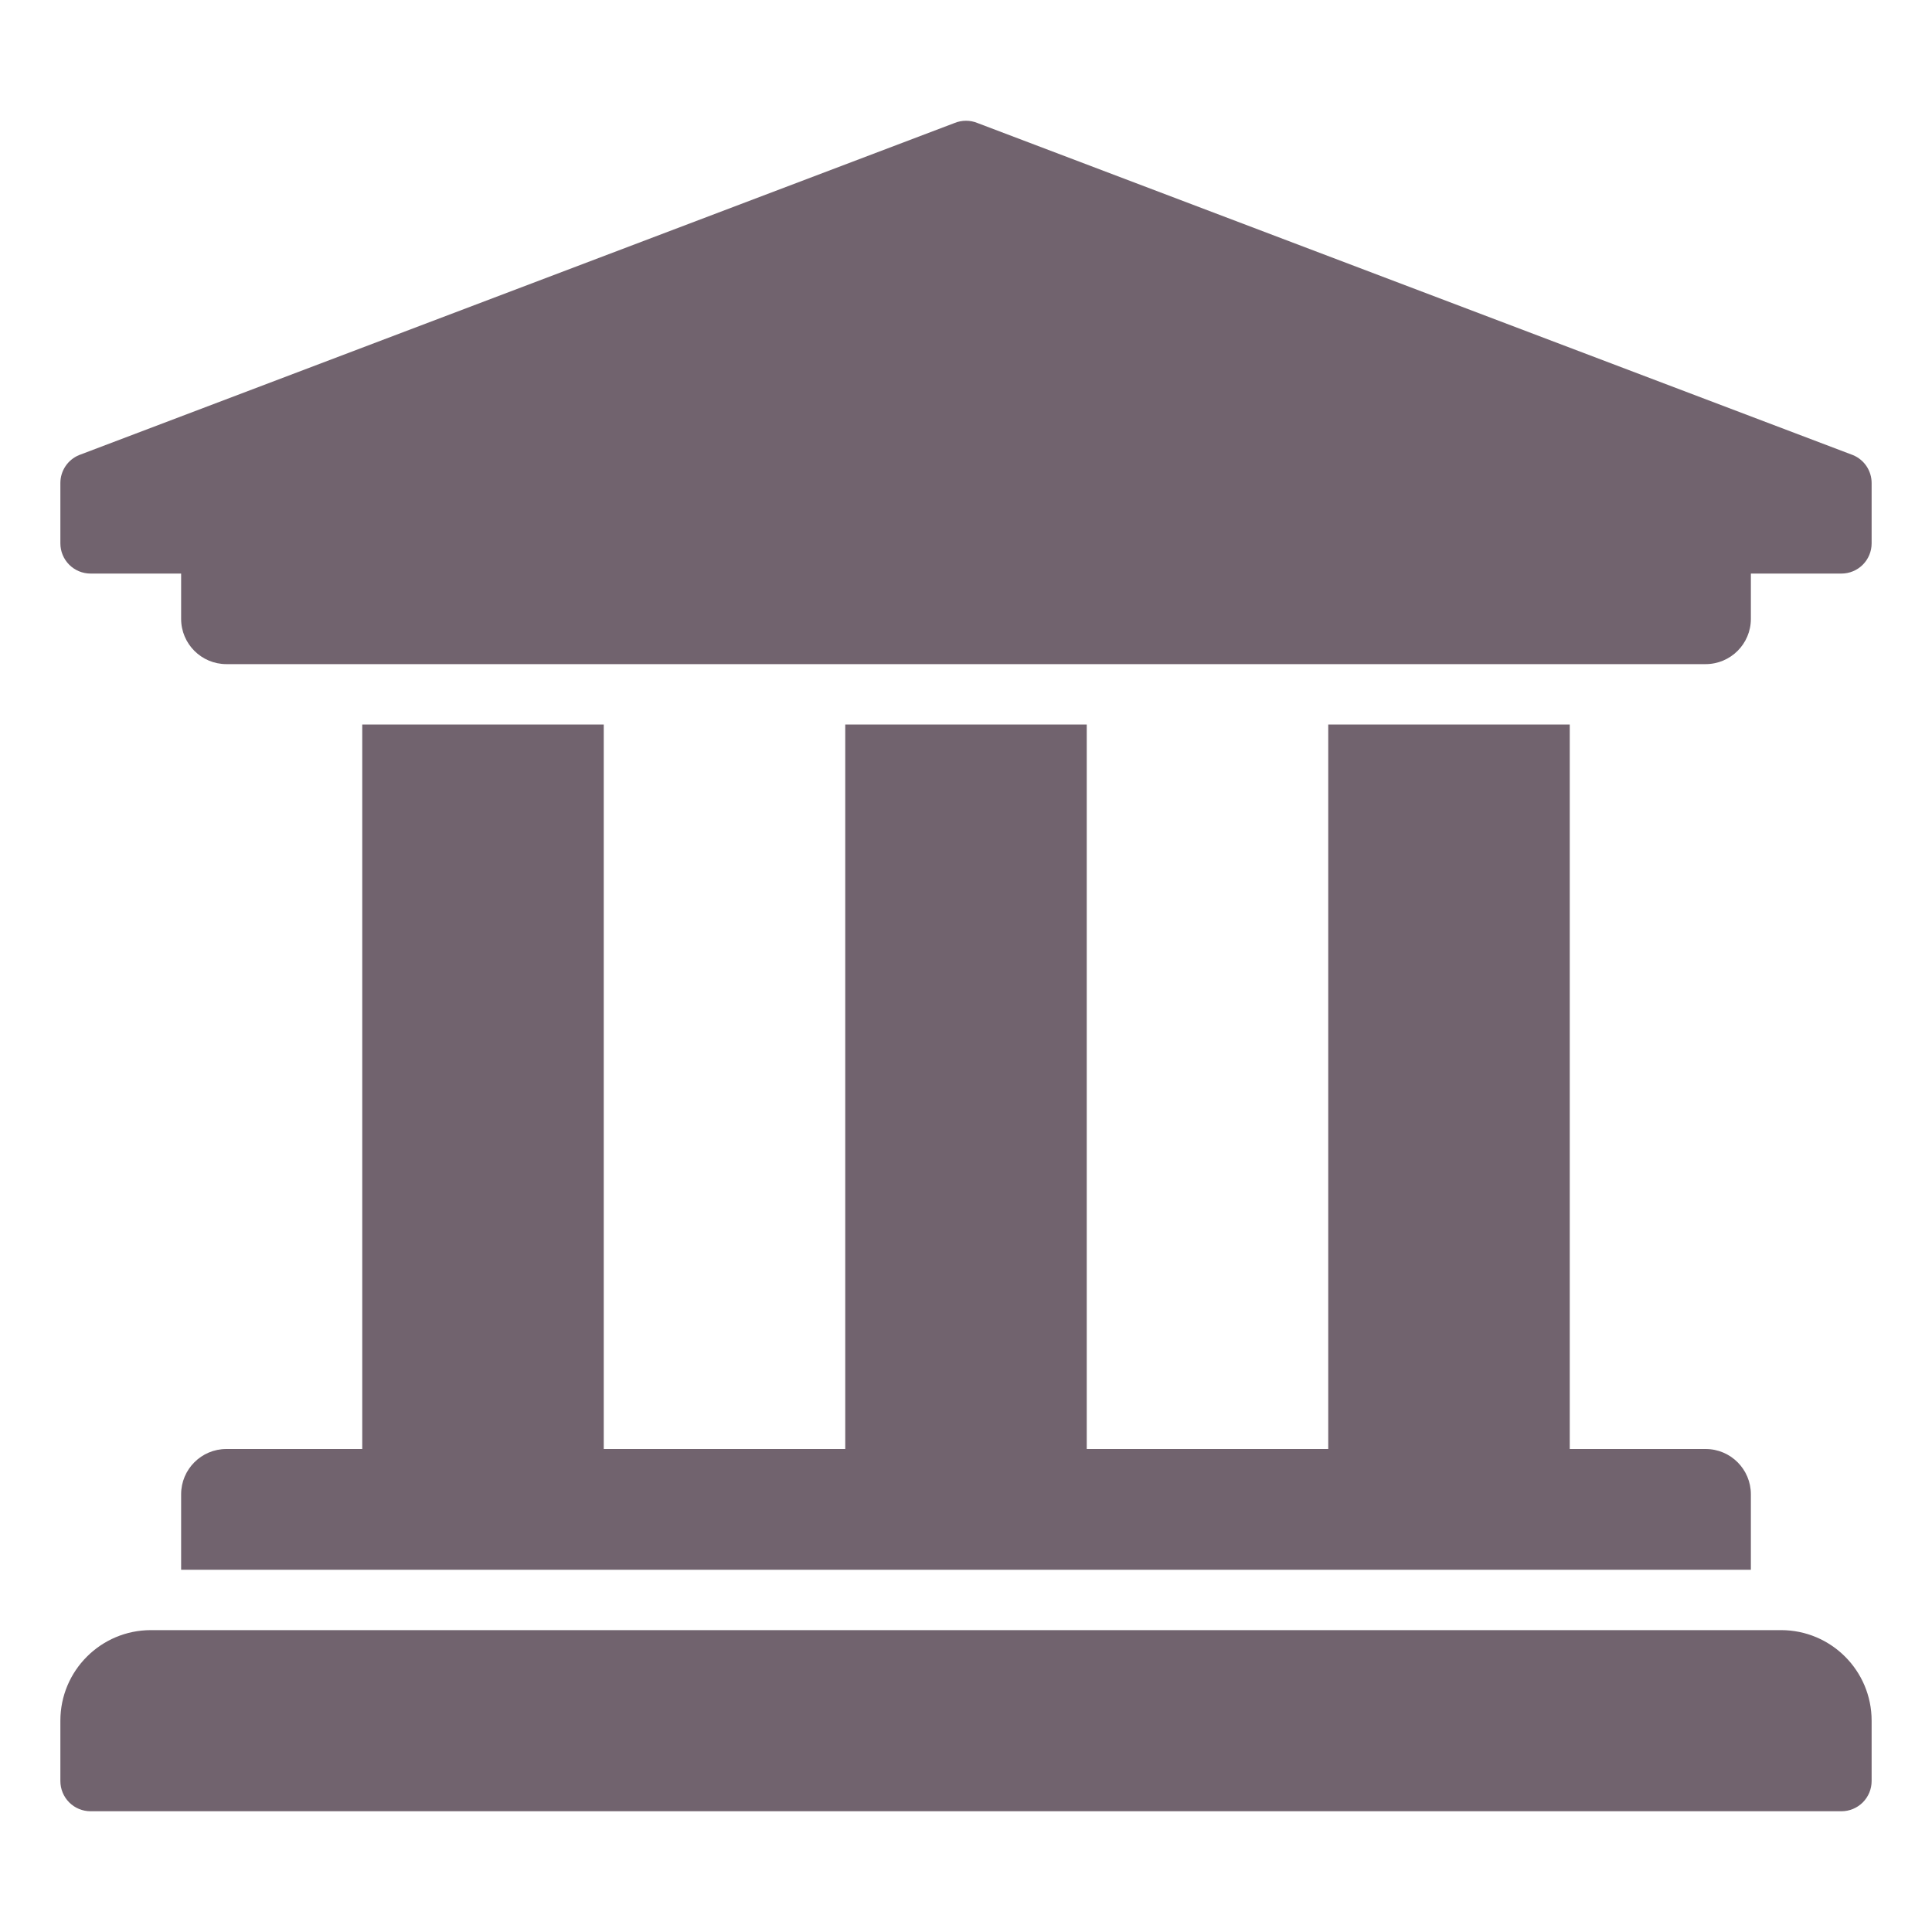
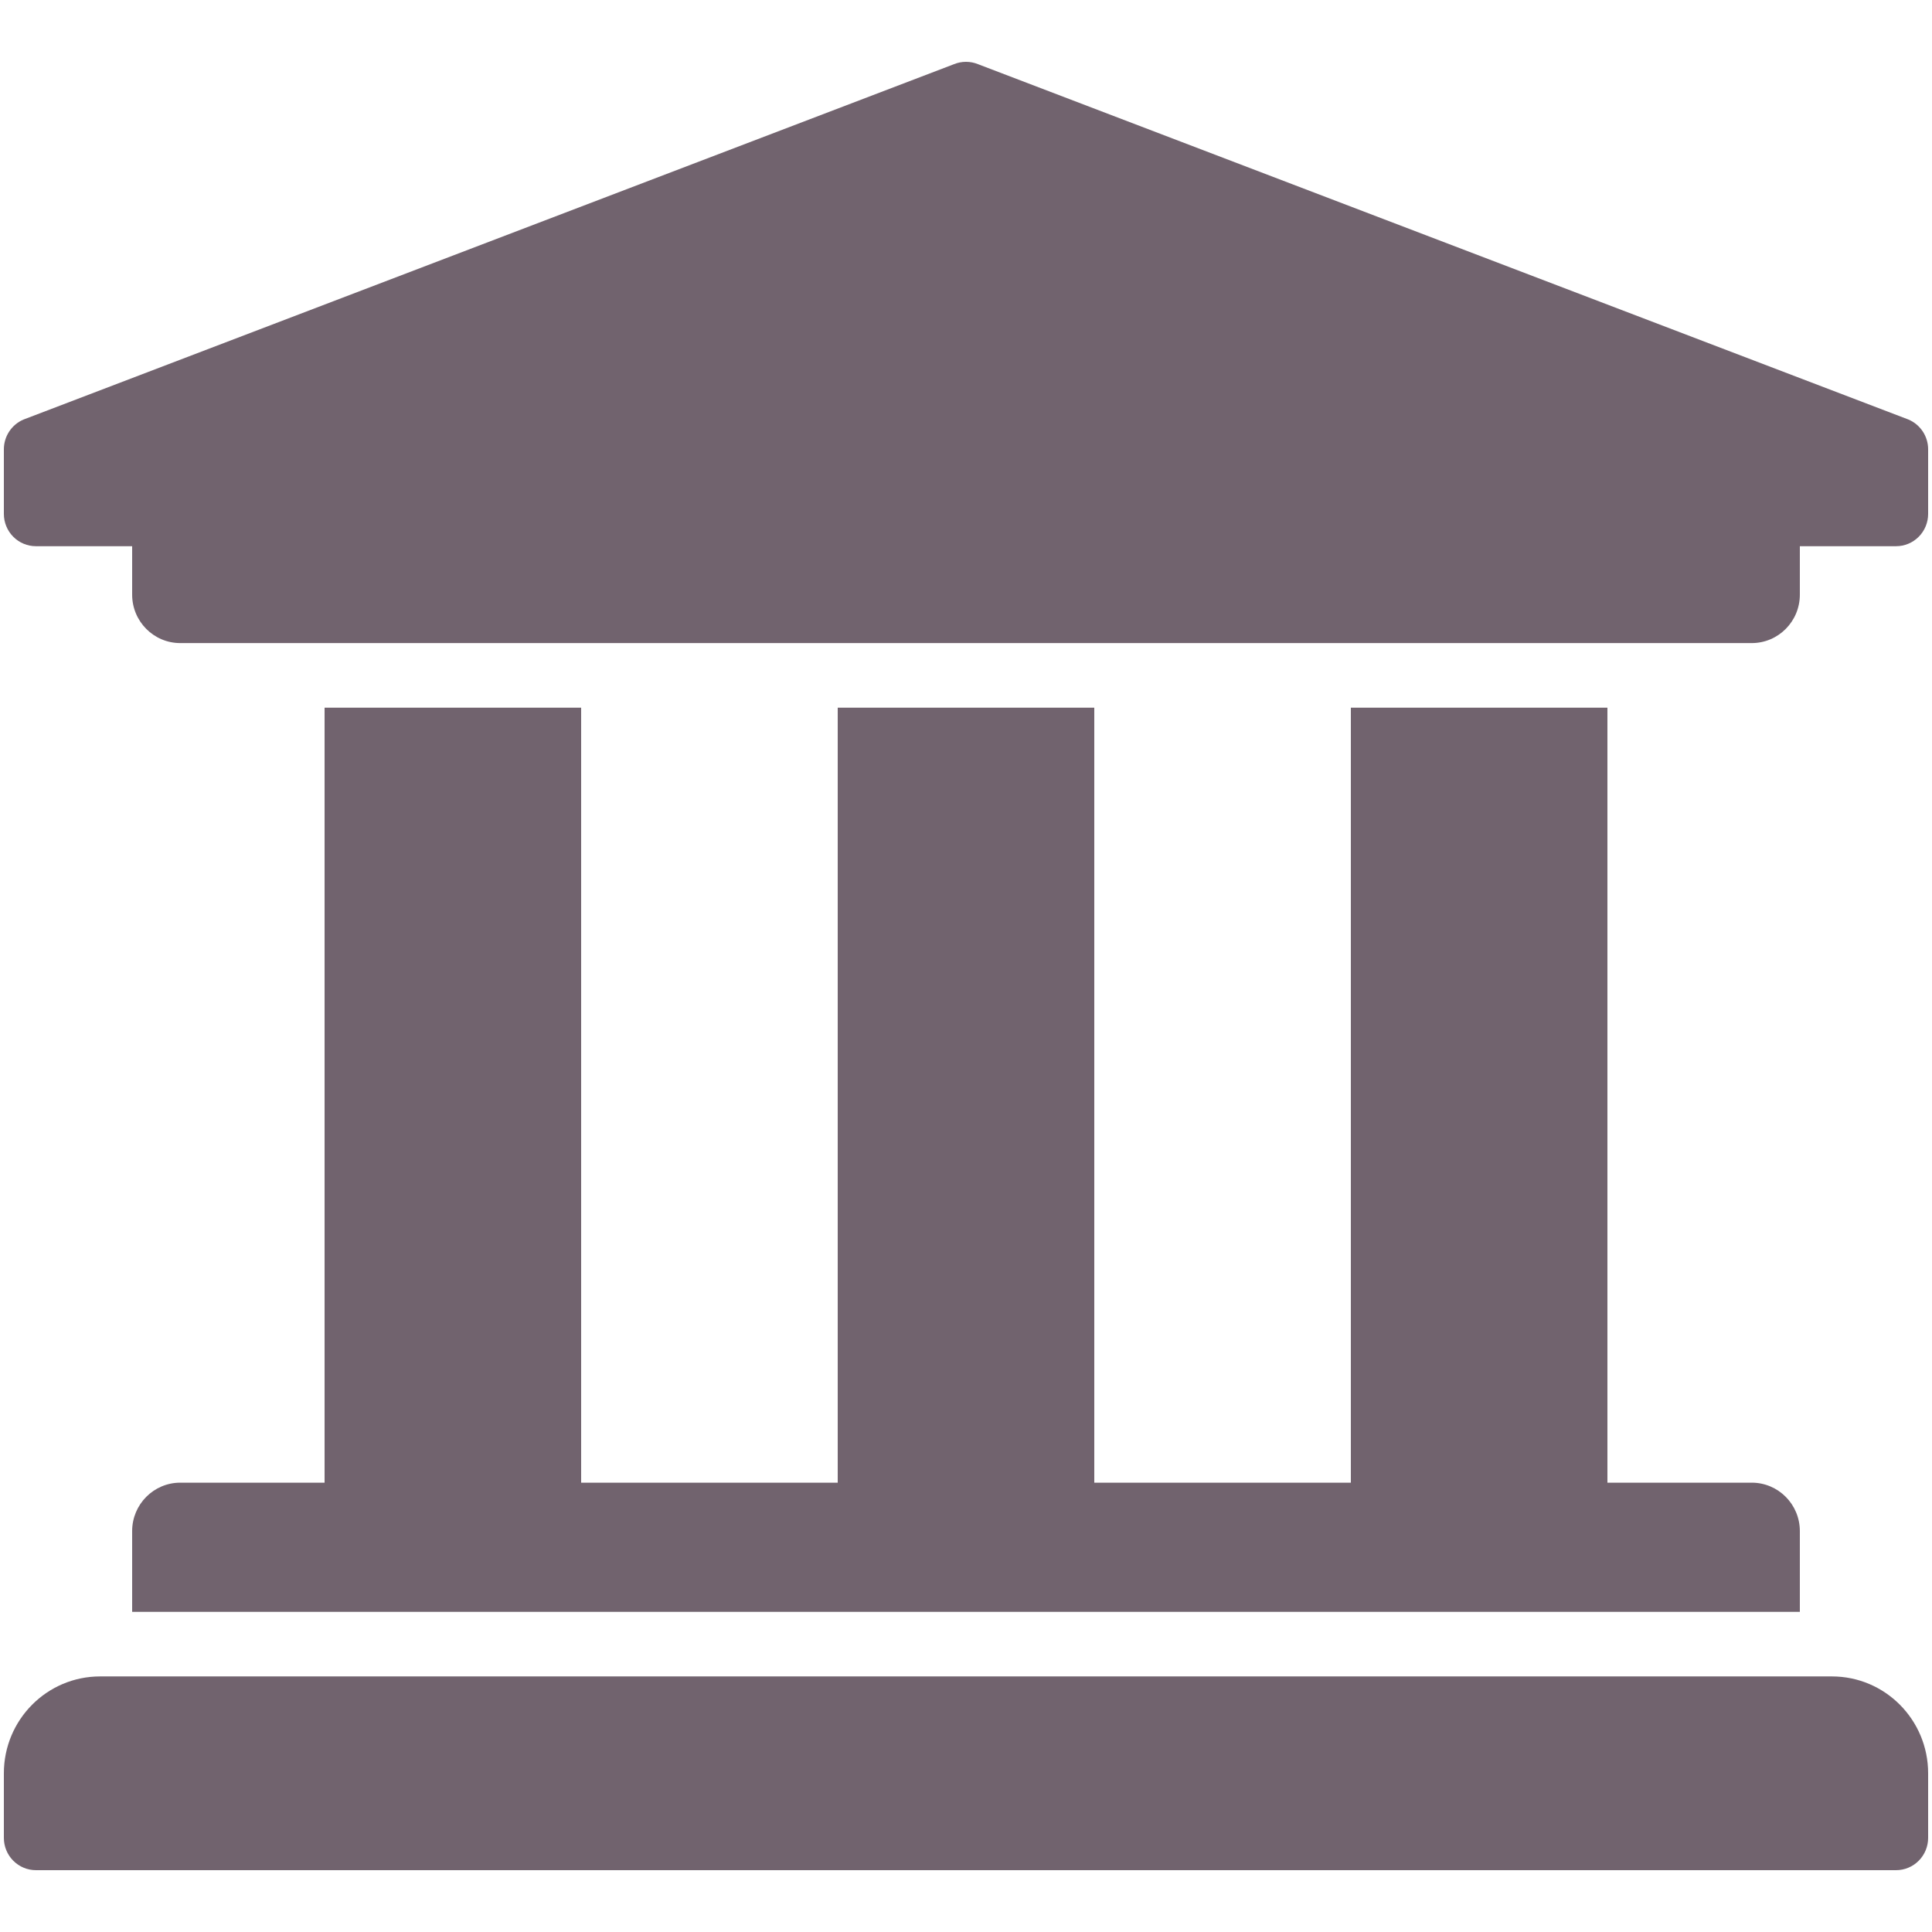
- <svg xmlns="http://www.w3.org/2000/svg" width="636" height="636" viewBox="0 0 636 636" fill="none">
-   <path d="M616.125 159V178.875C616.125 181.511 615.078 184.038 613.214 185.902C611.351 187.766 608.823 188.813 606.188 188.813H576.375V203.719C576.375 211.951 569.701 218.625 561.469 218.625H74.531C66.299 218.625 59.625 211.951 59.625 203.719V188.813H29.812C27.177 188.813 24.649 187.766 22.786 185.902C20.922 184.038 19.875 181.511 19.875 178.875V159C19.875 157.034 20.458 155.112 21.551 153.478C22.643 151.843 24.196 150.57 26.013 149.818L314.2 40.505C316.633 39.498 319.367 39.498 321.8 40.505L609.987 149.818C611.804 150.57 613.357 151.843 614.449 153.478C615.542 155.112 616.125 157.034 616.125 159ZM586.312 536.625H49.688C33.222 536.625 19.875 549.972 19.875 566.438V586.313C19.875 588.948 20.922 591.476 22.786 593.339C24.649 595.203 27.177 596.25 29.812 596.25H606.188C608.823 596.25 611.351 595.203 613.214 593.339C615.078 591.476 616.125 588.948 616.125 586.313V566.438C616.125 549.972 602.778 536.625 586.312 536.625ZM119.25 238.5V477H74.531C66.299 477 59.625 483.674 59.625 491.906V516.75H576.375V491.906C576.375 483.674 569.701 477 561.469 477H516.75V238.5H437.25V477H357.75V238.5H278.25V477H198.75V238.5H119.25Z" fill="#71636E" />
+ <svg xmlns="http://www.w3.org/2000/svg" width="500" height="500" viewBox="0 0 500 500" fill="none">
+   <path d="M499 116.286V133C499 135.217 498.126 137.342 496.569 138.91C495.012 140.477 492.901 141.357 490.7 141.357H465.8V153.893C465.8 160.816 460.226 166.429 453.35 166.429H46.65C39.775 166.429 34.2 160.816 34.2 153.893V141.357H9.3C7.099 141.357 4.988 140.477 3.431 138.91C1.874 137.342 1 135.217 1 133V116.286C1 114.633 1.487 113.016 2.4 111.642C3.312 110.267 4.609 109.196 6.126 108.564L246.826 16.635C248.858 15.788 251.142 15.788 253.174 16.635L493.874 108.564C495.391 109.196 496.688 110.267 497.6 111.642C498.513 113.016 499 114.633 499 116.286ZM474.1 433.857H25.9C12.148 433.857 1 445.082 1 458.929V475.643C1 477.859 1.874 479.985 3.431 481.552C4.988 483.12 7.099 484 9.3 484H490.7C492.901 484 495.012 483.12 496.569 481.552C498.126 479.985 499 477.859 499 475.643V458.929C499 445.082 487.852 433.857 474.1 433.857ZM84 183.143V383.714H46.65C39.775 383.714 34.2 389.327 34.2 396.25V417.143H465.8V396.25C465.8 389.327 460.226 383.714 453.35 383.714H416V183.143H349.6V383.714H283.2V183.143H216.8V383.714H150.4V183.143H84Z" fill="#71636E" />
</svg>
